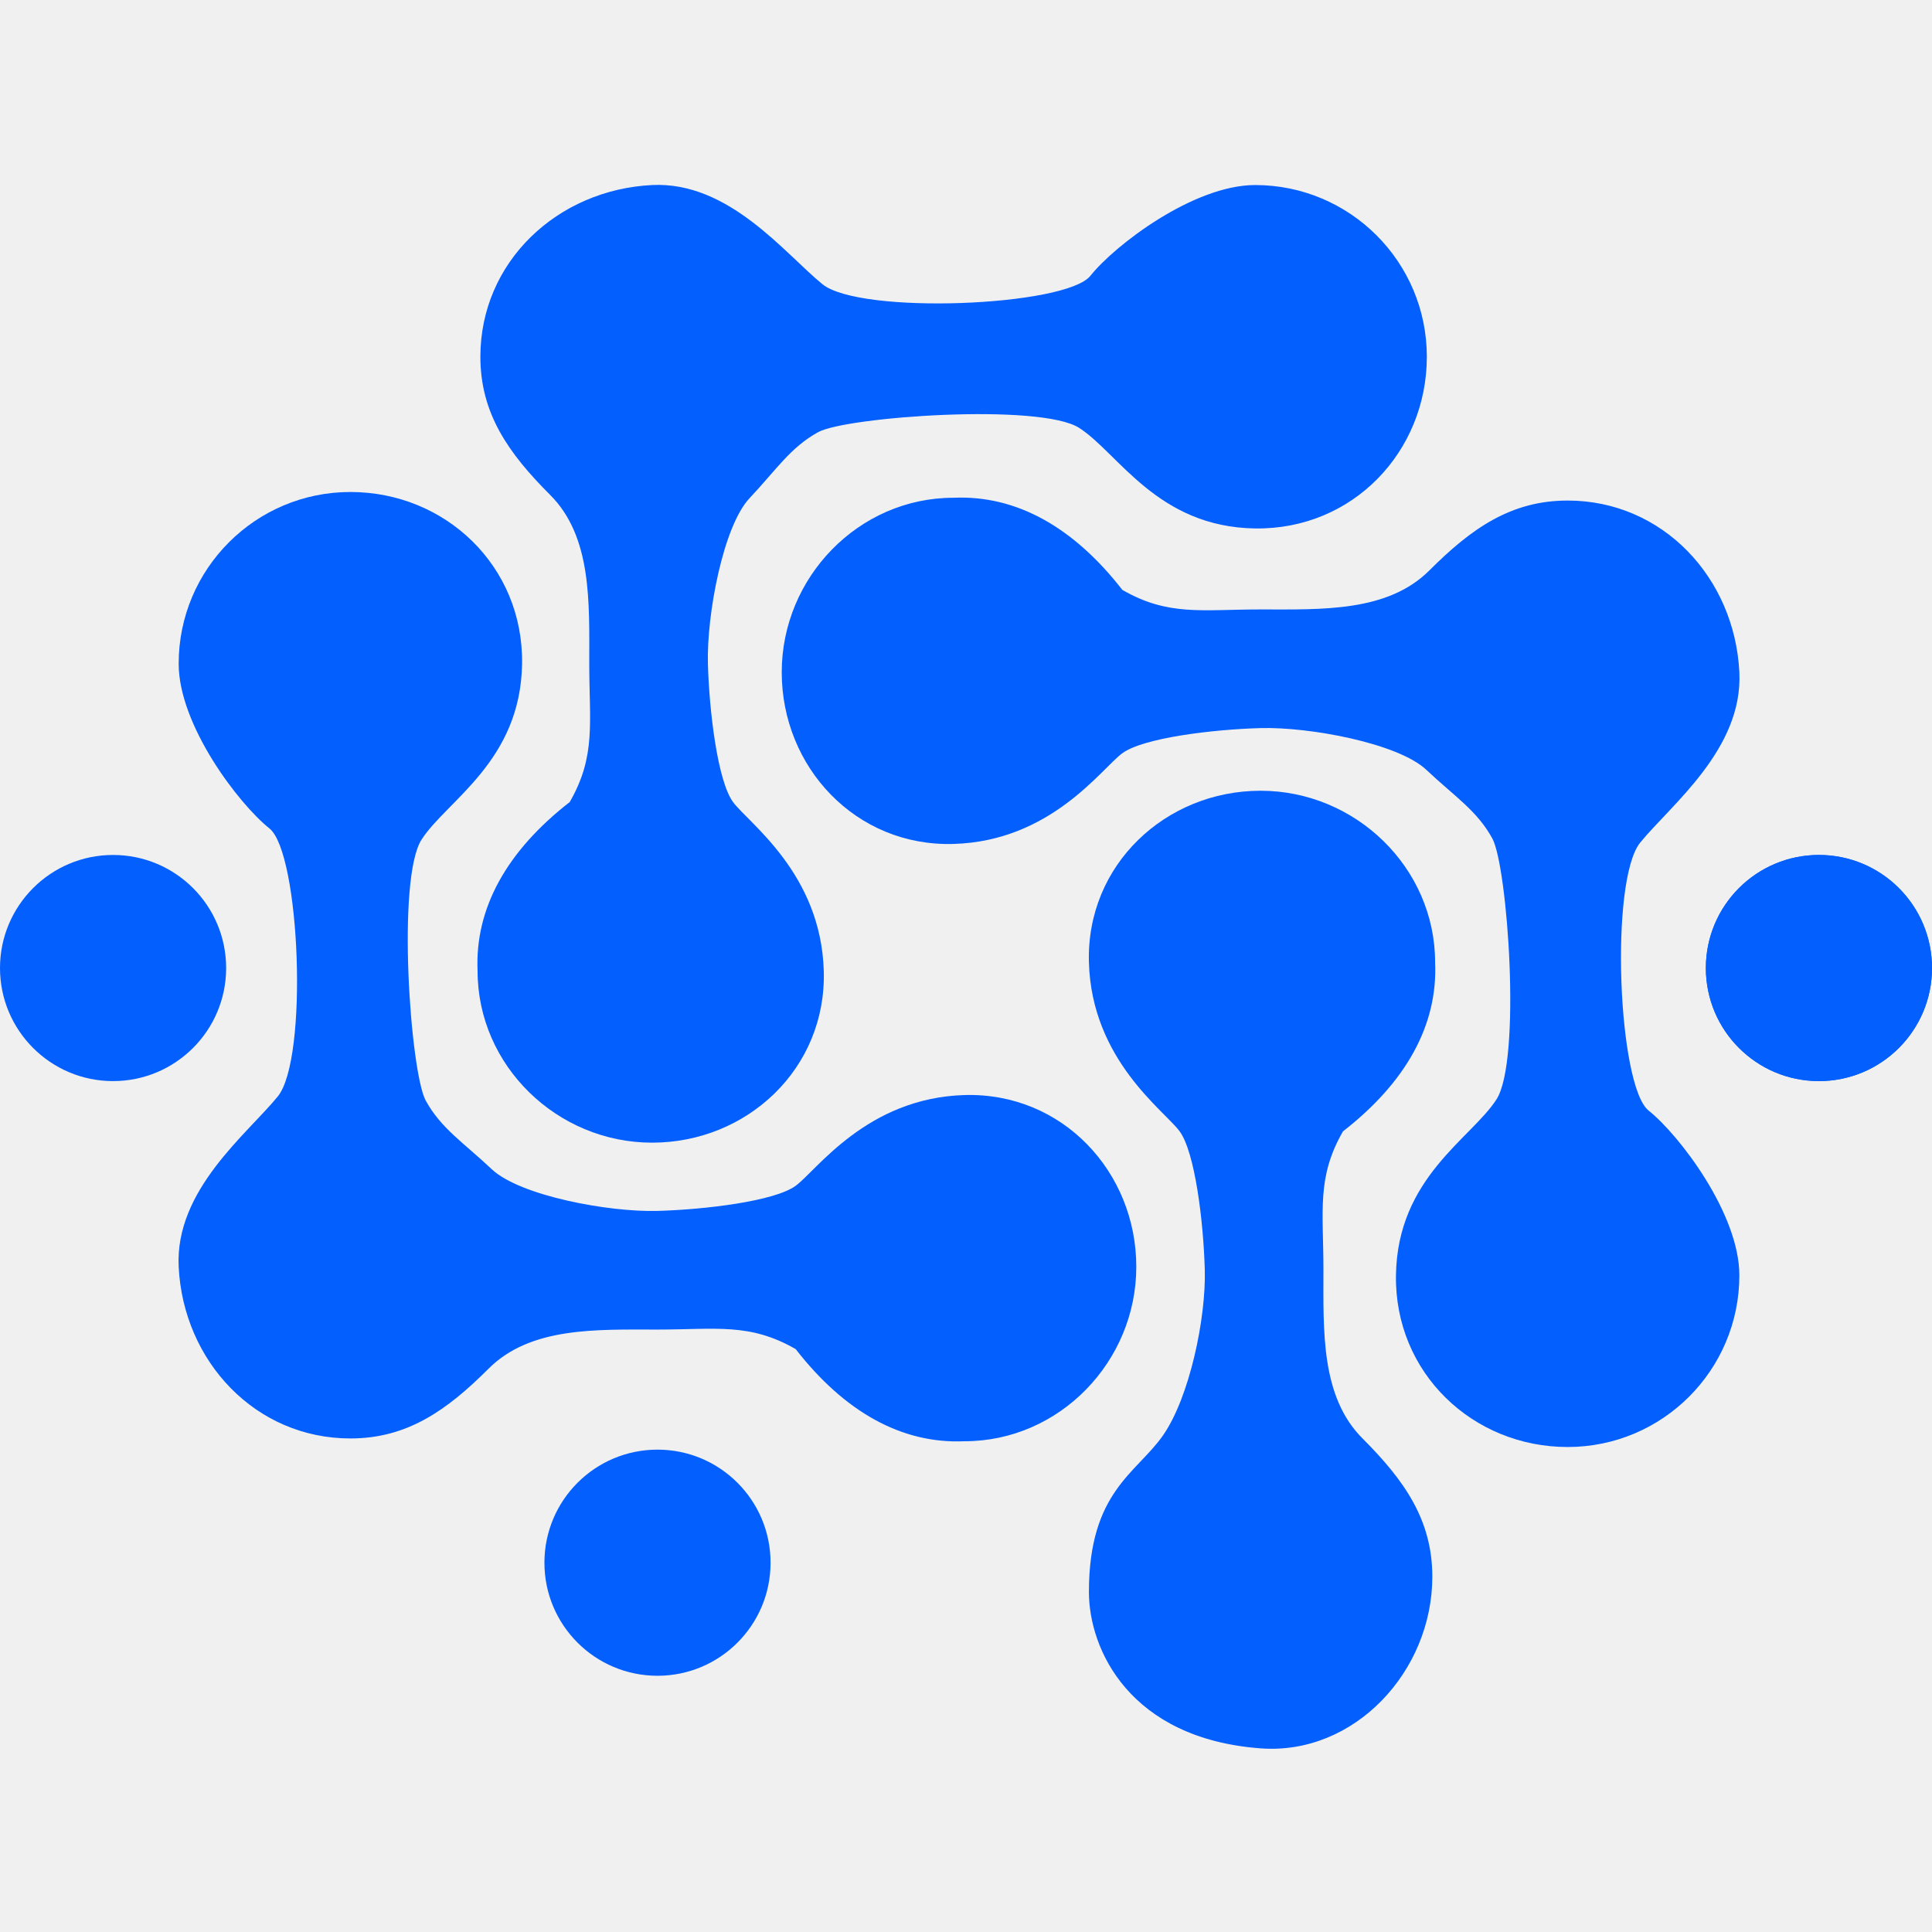
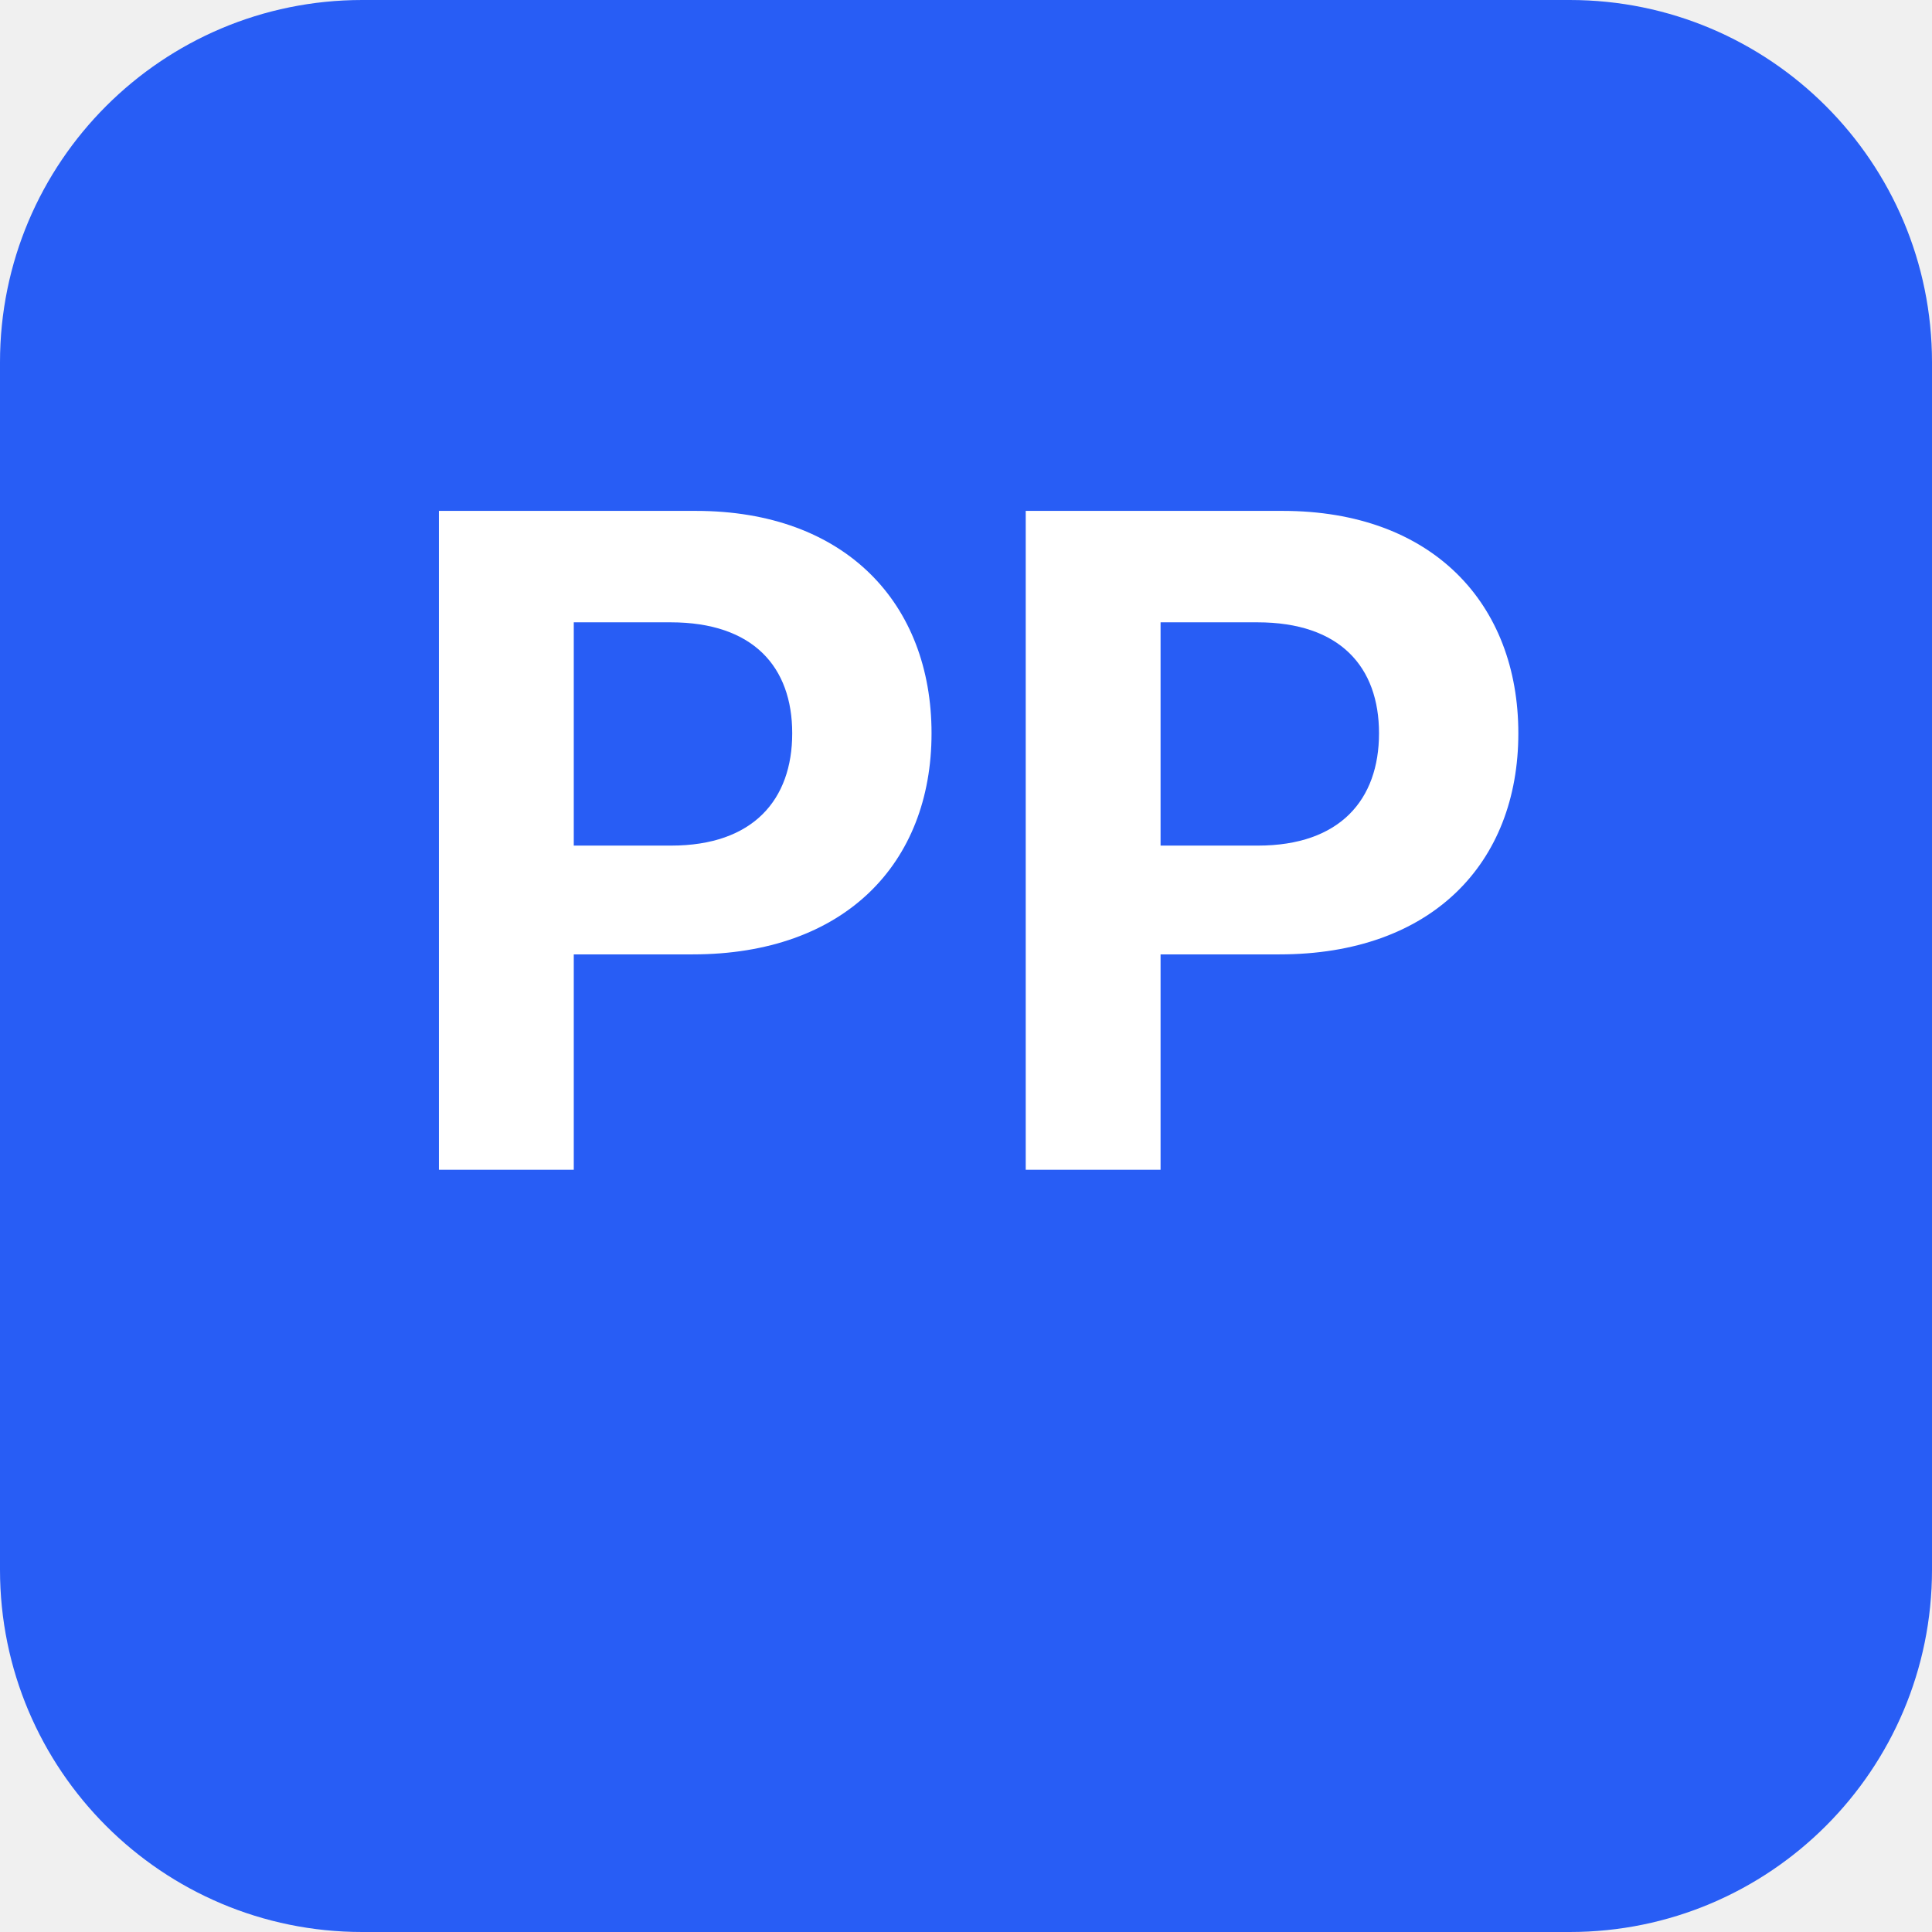
<svg xmlns="http://www.w3.org/2000/svg" width="512" height="512" viewBox="0 0 512 512" fill="none">
-   <path fill-rule="evenodd" clip-rule="evenodd" d="M210.864 314.245C216.413 310.176 229.731 290.939 255.627 290.199C281.523 289.459 301.13 310.571 301.13 335.702C301.13 360.833 280.758 381.945 255.627 381.945C238.98 382.685 223.812 374.176 210.864 357.529C198.656 350.5 189.792 352.349 174.24 352.349C158.002 352.349 140.58 351.608 129.479 362.707C118.378 373.806 107.872 381.205 92.852 381.205C67.722 381.205 48.586 360.802 47.349 335.702C46.347 315.334 65.477 300.557 73.615 290.569C81.754 280.581 79.534 226.036 71.396 219.54C63.257 213.045 47.349 192.189 47.349 175.887C47.349 150.756 67.722 130.384 92.852 130.384C117.983 130.384 138.725 149.991 138.355 175.887C137.985 201.783 118.378 212.141 111.719 222.5C105.061 232.858 108.76 284.28 112.829 291.679C116.899 299.078 122.818 302.777 130.292 309.834C137.767 316.891 161.307 321.264 174.24 320.904C186.955 320.551 205.315 318.315 210.864 314.245Z" fill="#035FFE" />
-   <path fill-rule="evenodd" clip-rule="evenodd" d="M194.264 212.552C198.334 218.102 217.571 231.42 218.311 257.315C219.051 283.211 197.938 302.818 172.808 302.818C147.677 302.818 126.565 282.446 126.565 257.315C125.825 240.668 134.334 225.5 150.981 212.552C158.01 200.344 156.16 191.481 156.16 175.928C156.16 159.691 156.902 142.268 145.803 131.168C134.704 120.067 127.305 109.561 127.305 94.541C127.305 69.41 147.708 50.274 172.808 49.038C193.176 48.035 207.952 67.165 217.941 75.304C227.929 83.443 282.474 81.223 288.97 73.084C295.465 64.945 316.321 49.038 332.623 49.038C357.753 49.038 378.126 69.41 378.126 94.541C378.126 119.671 358.519 140.414 332.623 140.044C306.727 139.674 296.368 120.067 286.01 113.408C275.652 106.749 224.23 110.448 216.831 114.518C209.432 118.587 205.733 124.506 198.676 131.981C191.619 139.455 187.246 162.995 187.605 175.928C187.959 188.644 190.195 207.003 194.264 212.552Z" fill="#035FFE" />
-   <path fill-rule="evenodd" clip-rule="evenodd" d="M297.433 199.611C291.884 203.68 278.566 222.917 252.67 223.657C226.774 224.397 207.167 203.285 207.167 178.154C207.167 153.024 227.54 131.912 252.67 131.912C269.318 131.172 284.485 139.68 297.433 156.328C309.641 163.357 318.505 161.507 334.058 161.507C350.295 161.507 367.718 162.249 378.818 151.149C389.919 140.05 400.425 132.651 415.445 132.651C440.576 132.651 459.712 153.054 460.948 178.154C461.951 198.523 442.821 213.299 434.682 223.287C426.543 233.276 428.763 287.821 436.902 294.316C445.04 300.812 460.948 321.667 460.948 337.969C460.948 363.1 440.575 383.472 415.445 383.472C390.314 383.472 369.572 363.865 369.942 337.969C370.312 312.073 389.919 301.715 396.578 291.357C403.237 280.998 399.537 229.576 395.468 222.177C391.399 214.779 385.48 211.079 378.005 204.022C370.53 196.965 346.991 192.593 334.058 192.952C321.342 193.305 302.983 195.542 297.433 199.611Z" fill="#035FFE" />
-   <path fill-rule="evenodd" clip-rule="evenodd" d="M312.62 299.821C308.551 294.272 289.314 280.954 288.574 255.058C287.834 229.162 308.946 209.555 334.077 209.555C359.207 209.555 380.32 229.927 380.32 255.058C381.059 271.705 372.551 286.873 355.903 299.821C348.874 312.029 350.724 320.893 350.724 336.445C350.724 352.683 349.982 370.105 361.082 381.206C372.181 392.306 379.58 402.813 379.58 417.832C379.58 442.963 358.907 465.185 334.077 463.335C299.347 460.748 288.574 437.069 288.574 421.902C288.574 395.266 301.196 390.457 308.209 380.393C315.222 370.328 319.638 349.378 319.279 336.445C318.926 323.73 316.689 305.37 312.62 299.821Z" fill="#035FFE" />
-   <ellipse cx="29.965" cy="256.538" rx="29.965" ry="29.965" fill="#035FFE" />
-   <ellipse cx="482.035" cy="256.538" rx="29.965" ry="29.965" fill="#035FFE" />
-   <ellipse cx="482.035" cy="256.538" rx="29.965" ry="29.965" fill="#035FFE" />
-   <ellipse cx="174.243" cy="414.133" rx="29.965" ry="29.965" fill="#035FFE" />
+   <rect width="512" height="512" rx="96" fill="#285DF5" />
+   <text x="256" y="310" text-anchor="middle" font-family="Inter, Arial, sans-serif" font-weight="700" font-size="240" fill="white">PP</text>
</svg>
